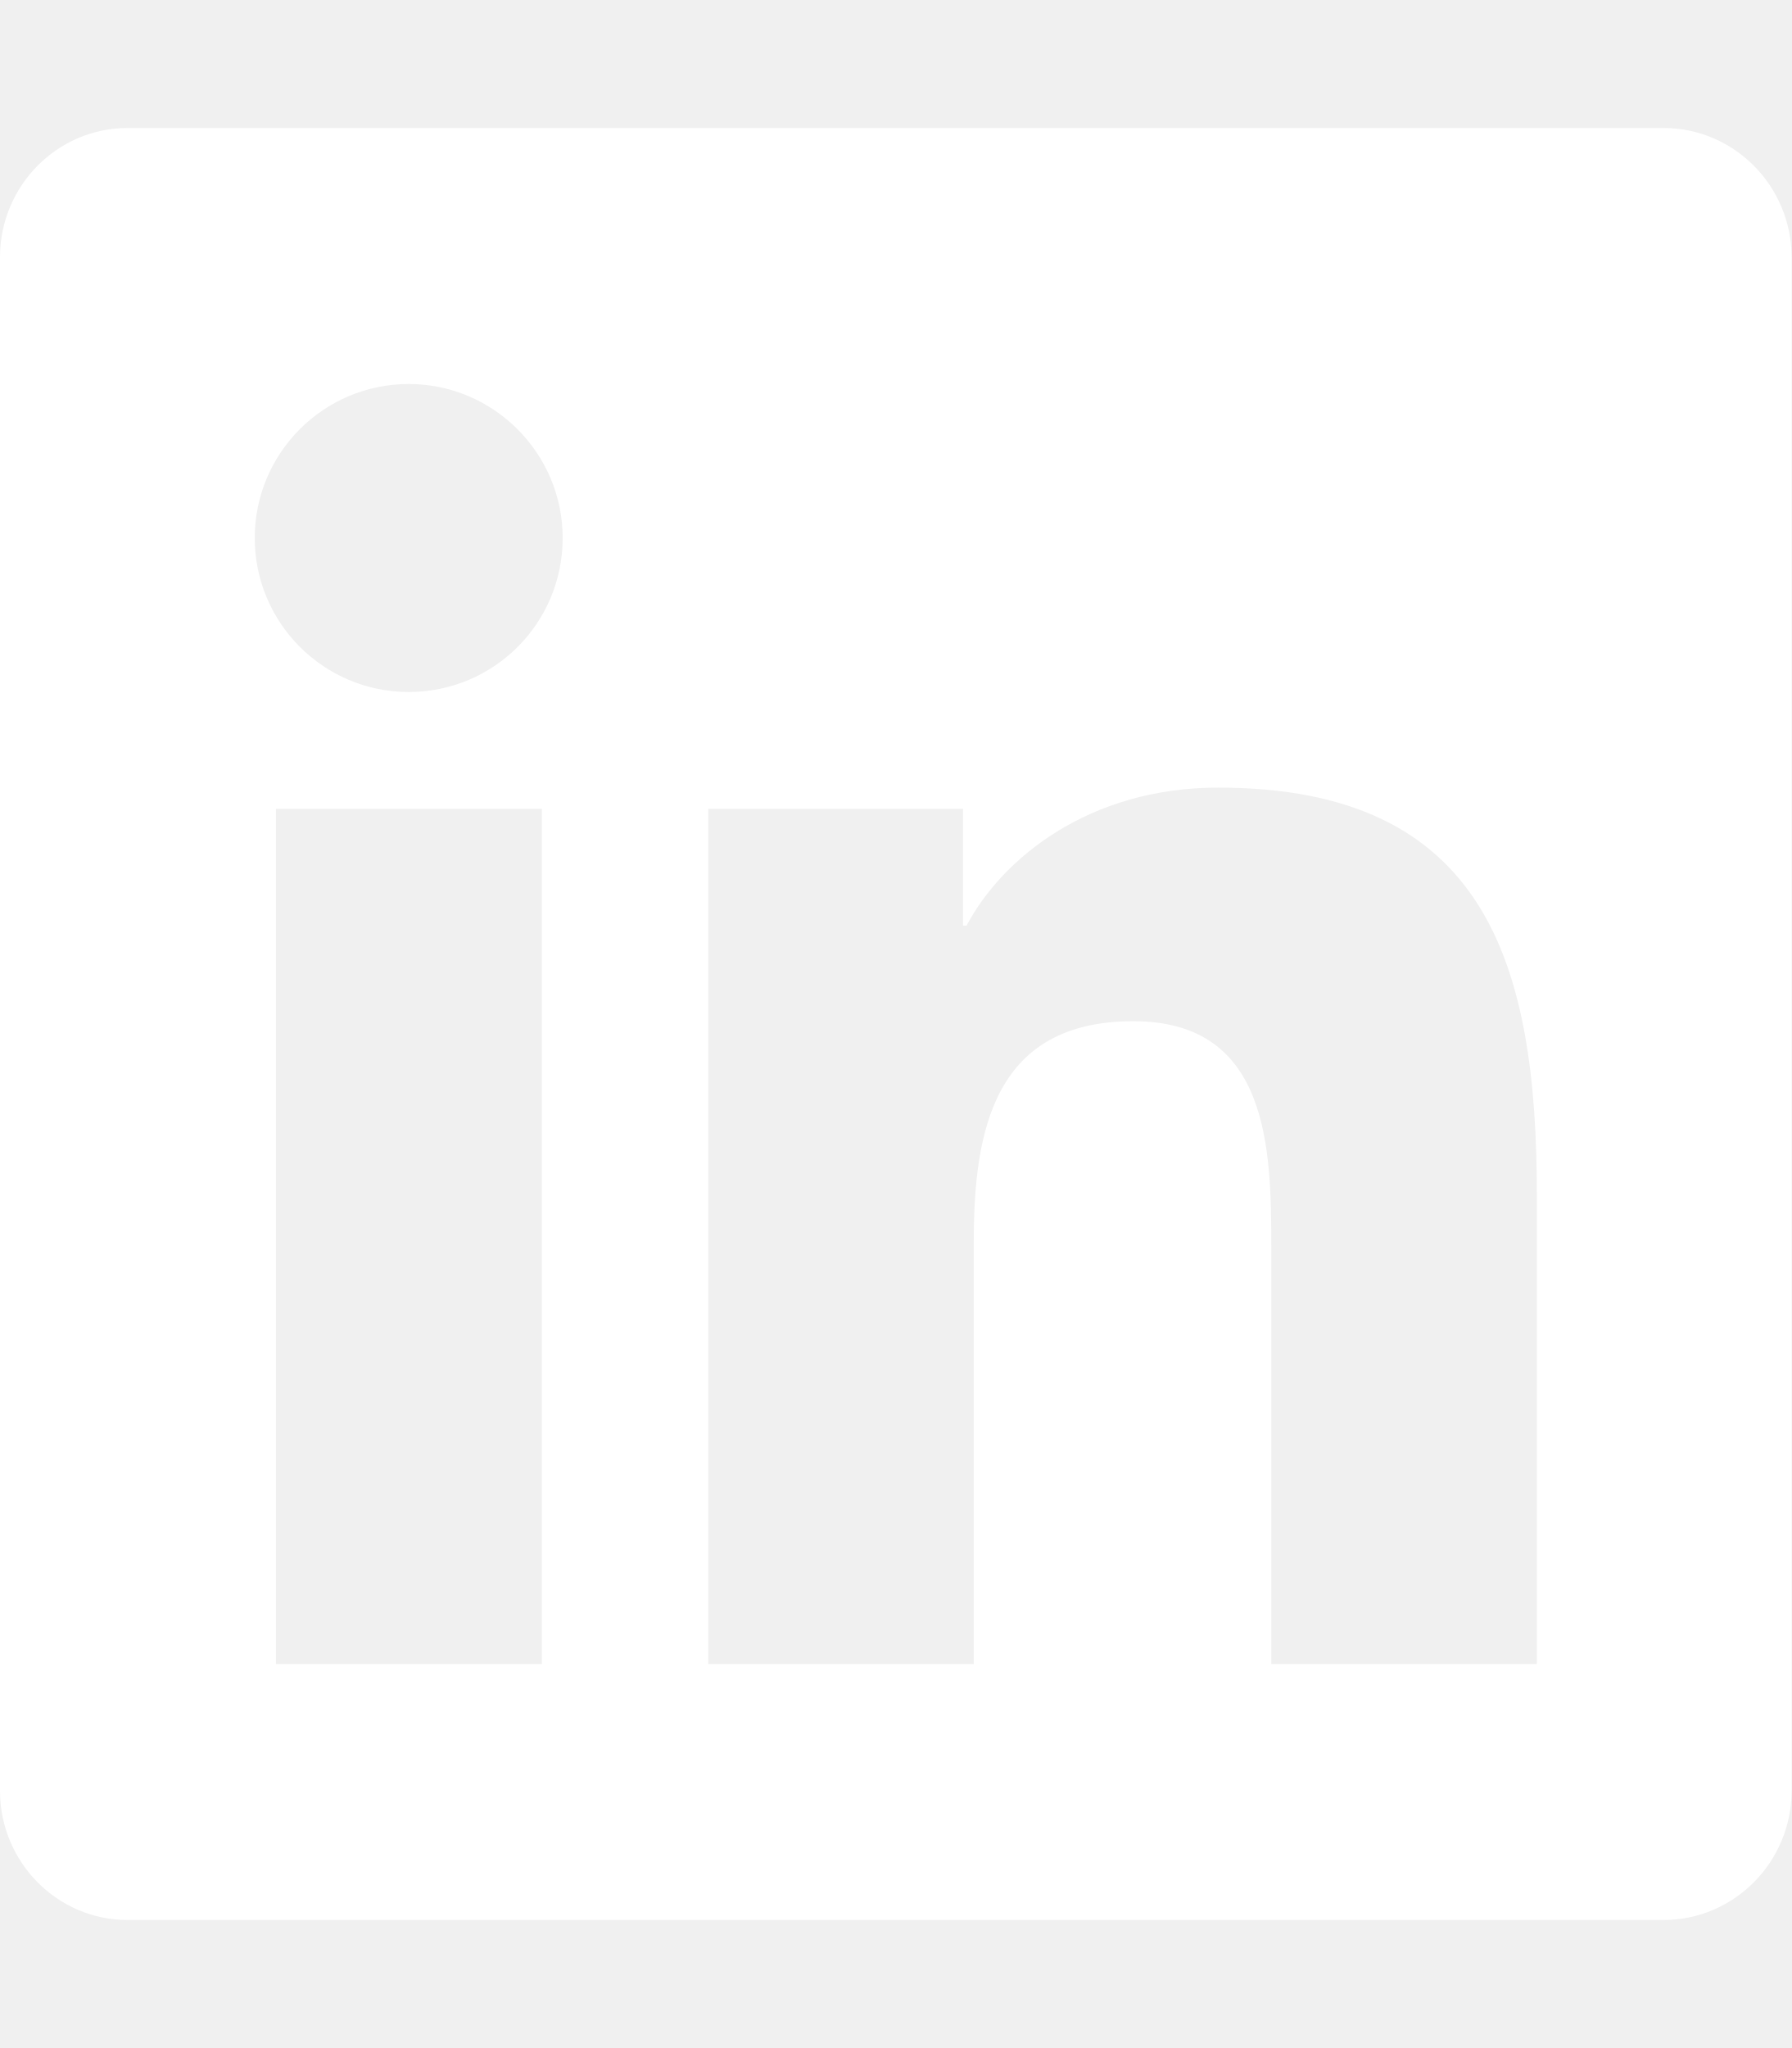
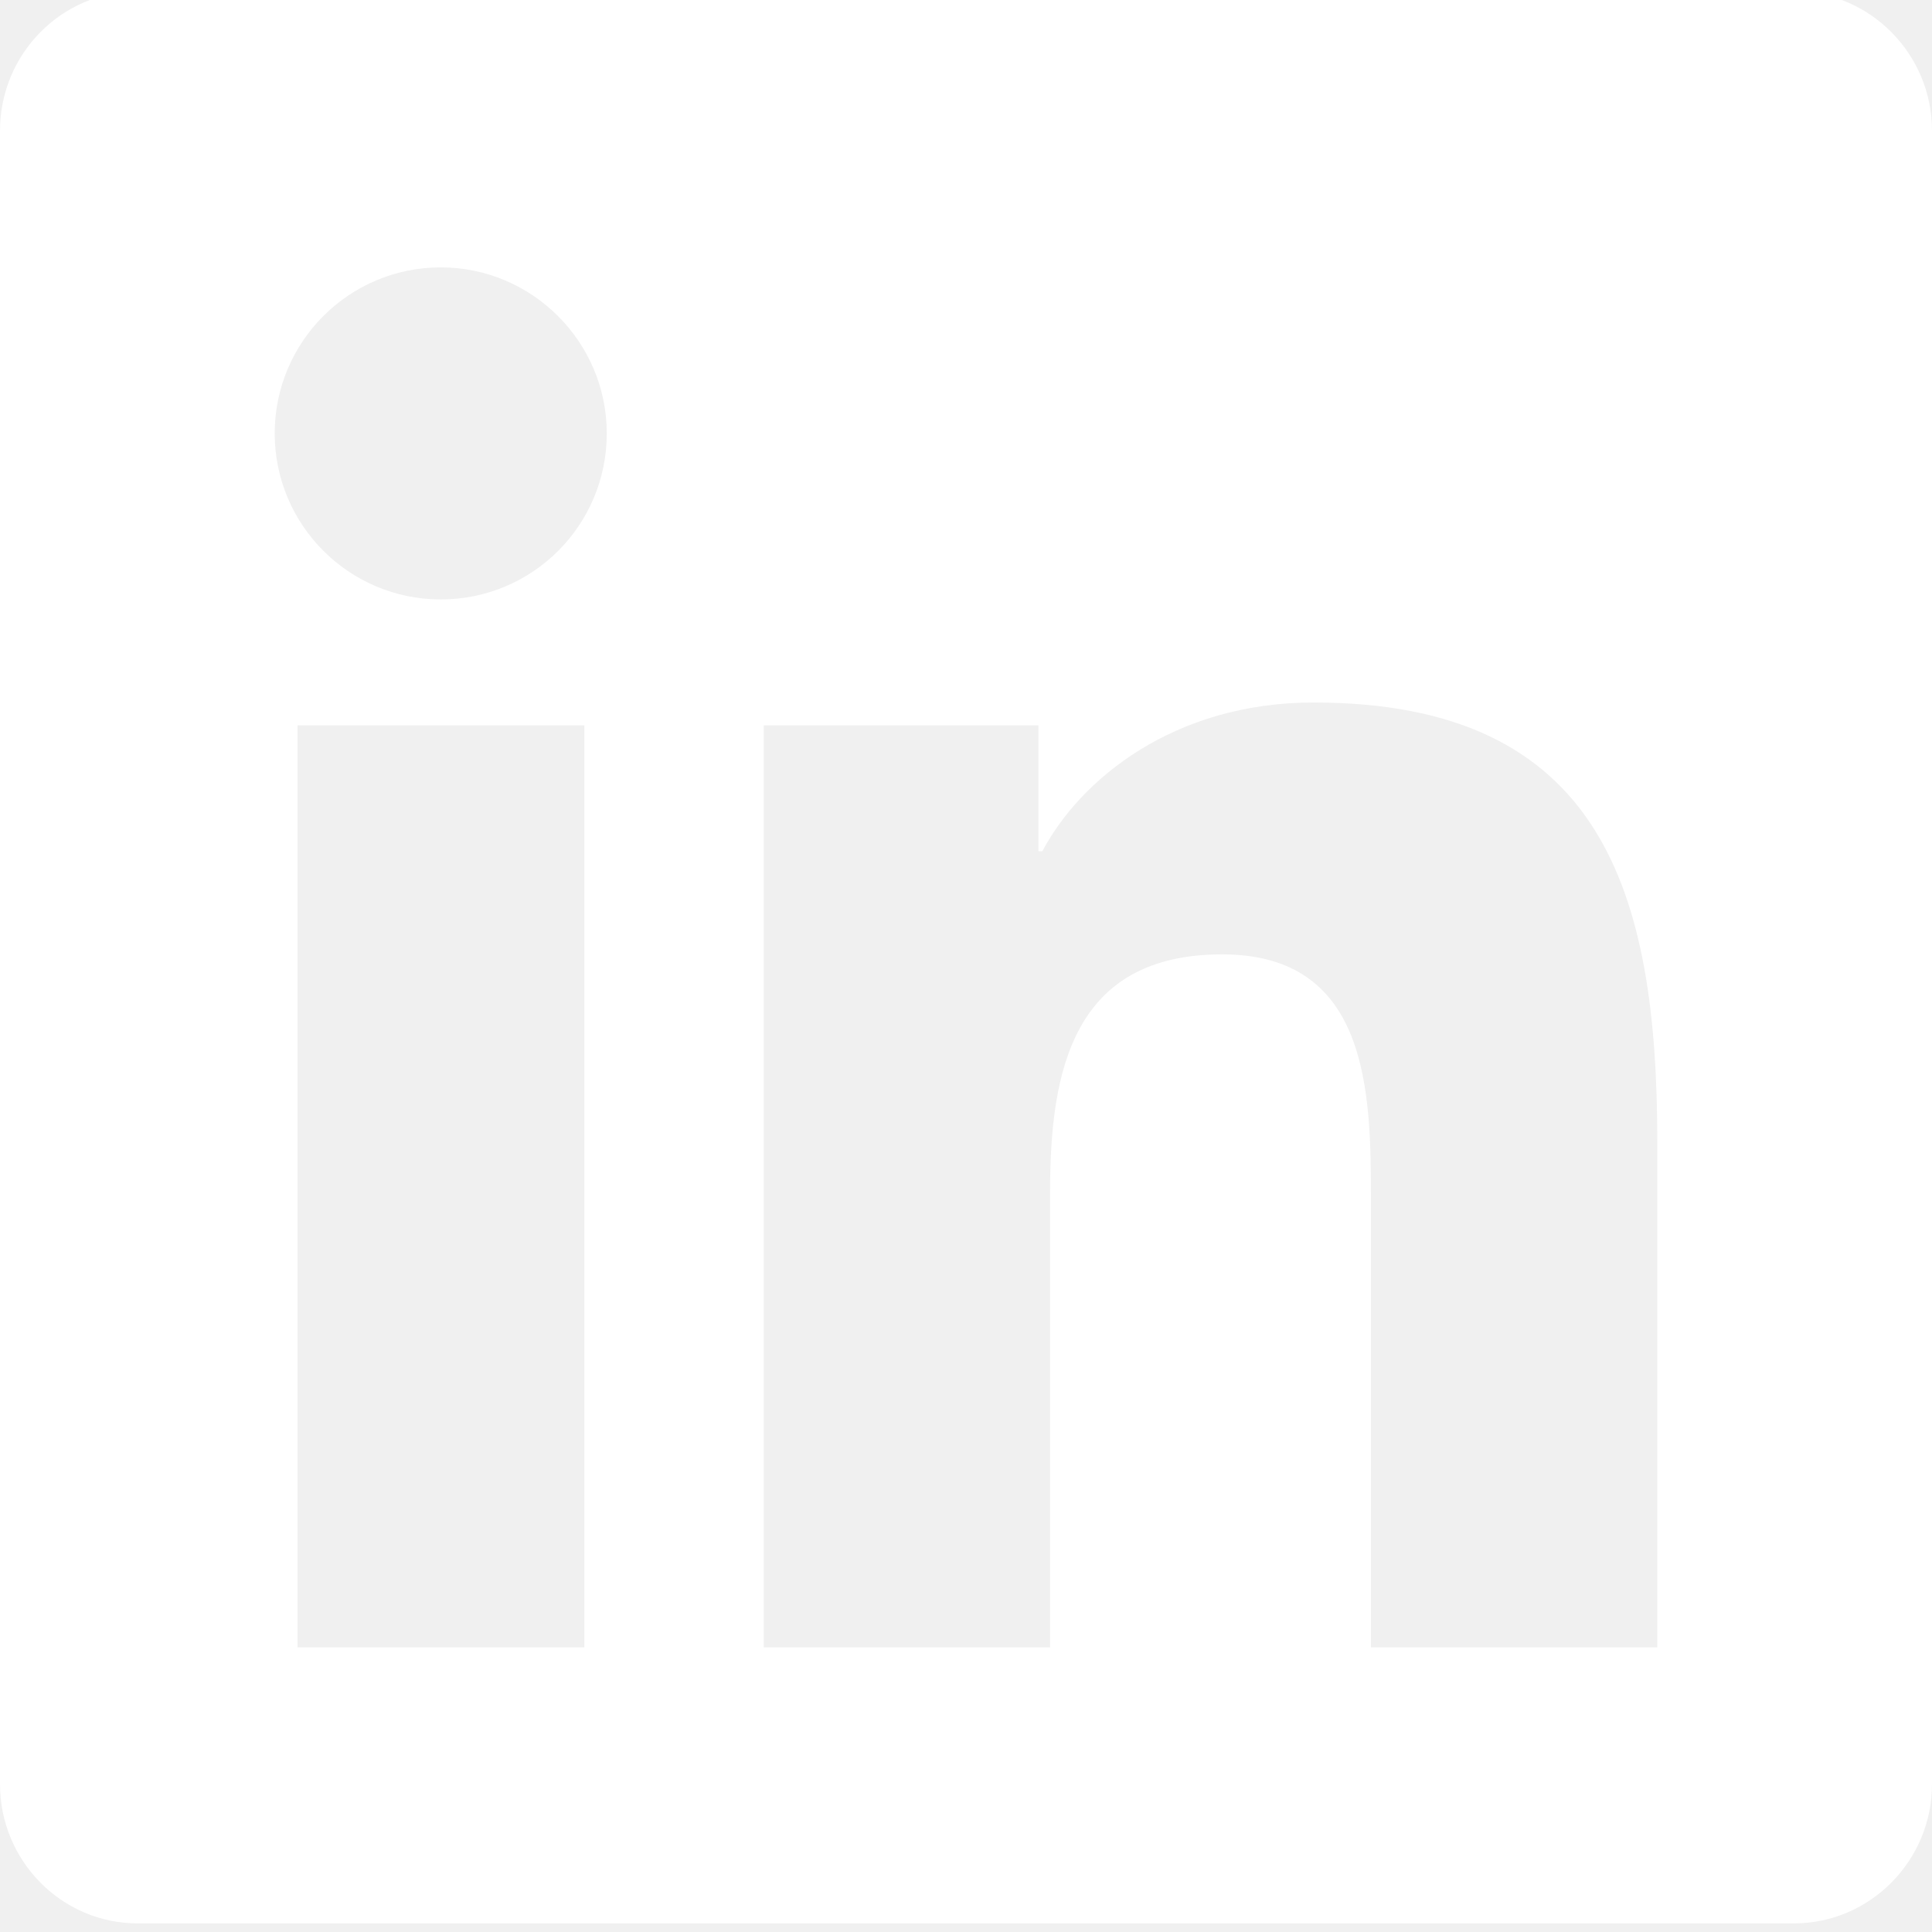
- <svg xmlns="http://www.w3.org/2000/svg" viewBox="0 0 448 512">
+ <svg xmlns="http://www.w3.org/2000/svg" viewBox="0 34 448 448">
  <path fill="#ffffff" d="M416 32H31.9C14.3 32 0 46.5 0 64.3v383.4C0 465.5 14.3 480 31.9 480H416c17.6 0 32-14.5 32-32.3V64.3c0-17.8-14.4-32.3-32-32.3zM135.4 416H69V202.2h66.5V416zm-33.2-243c-21.3 0-38.5-17.3-38.5-38.5S80.9 96 102.2 96c21.2 0 38.5 17.3 38.5 38.5 0 21.3-17.2 38.5-38.5 38.5zm282.1 243h-66.4V312c0-24.8-.5-56.7-34.5-56.7-34.6 0-39.9 27-39.9 54.9V416h-66.4V202.2h63.7v29.2h.9c8.9-16.8 30.6-34.5 62.9-34.5 67.2 0 79.7 44.3 79.7 101.9V416z" />
</svg>
